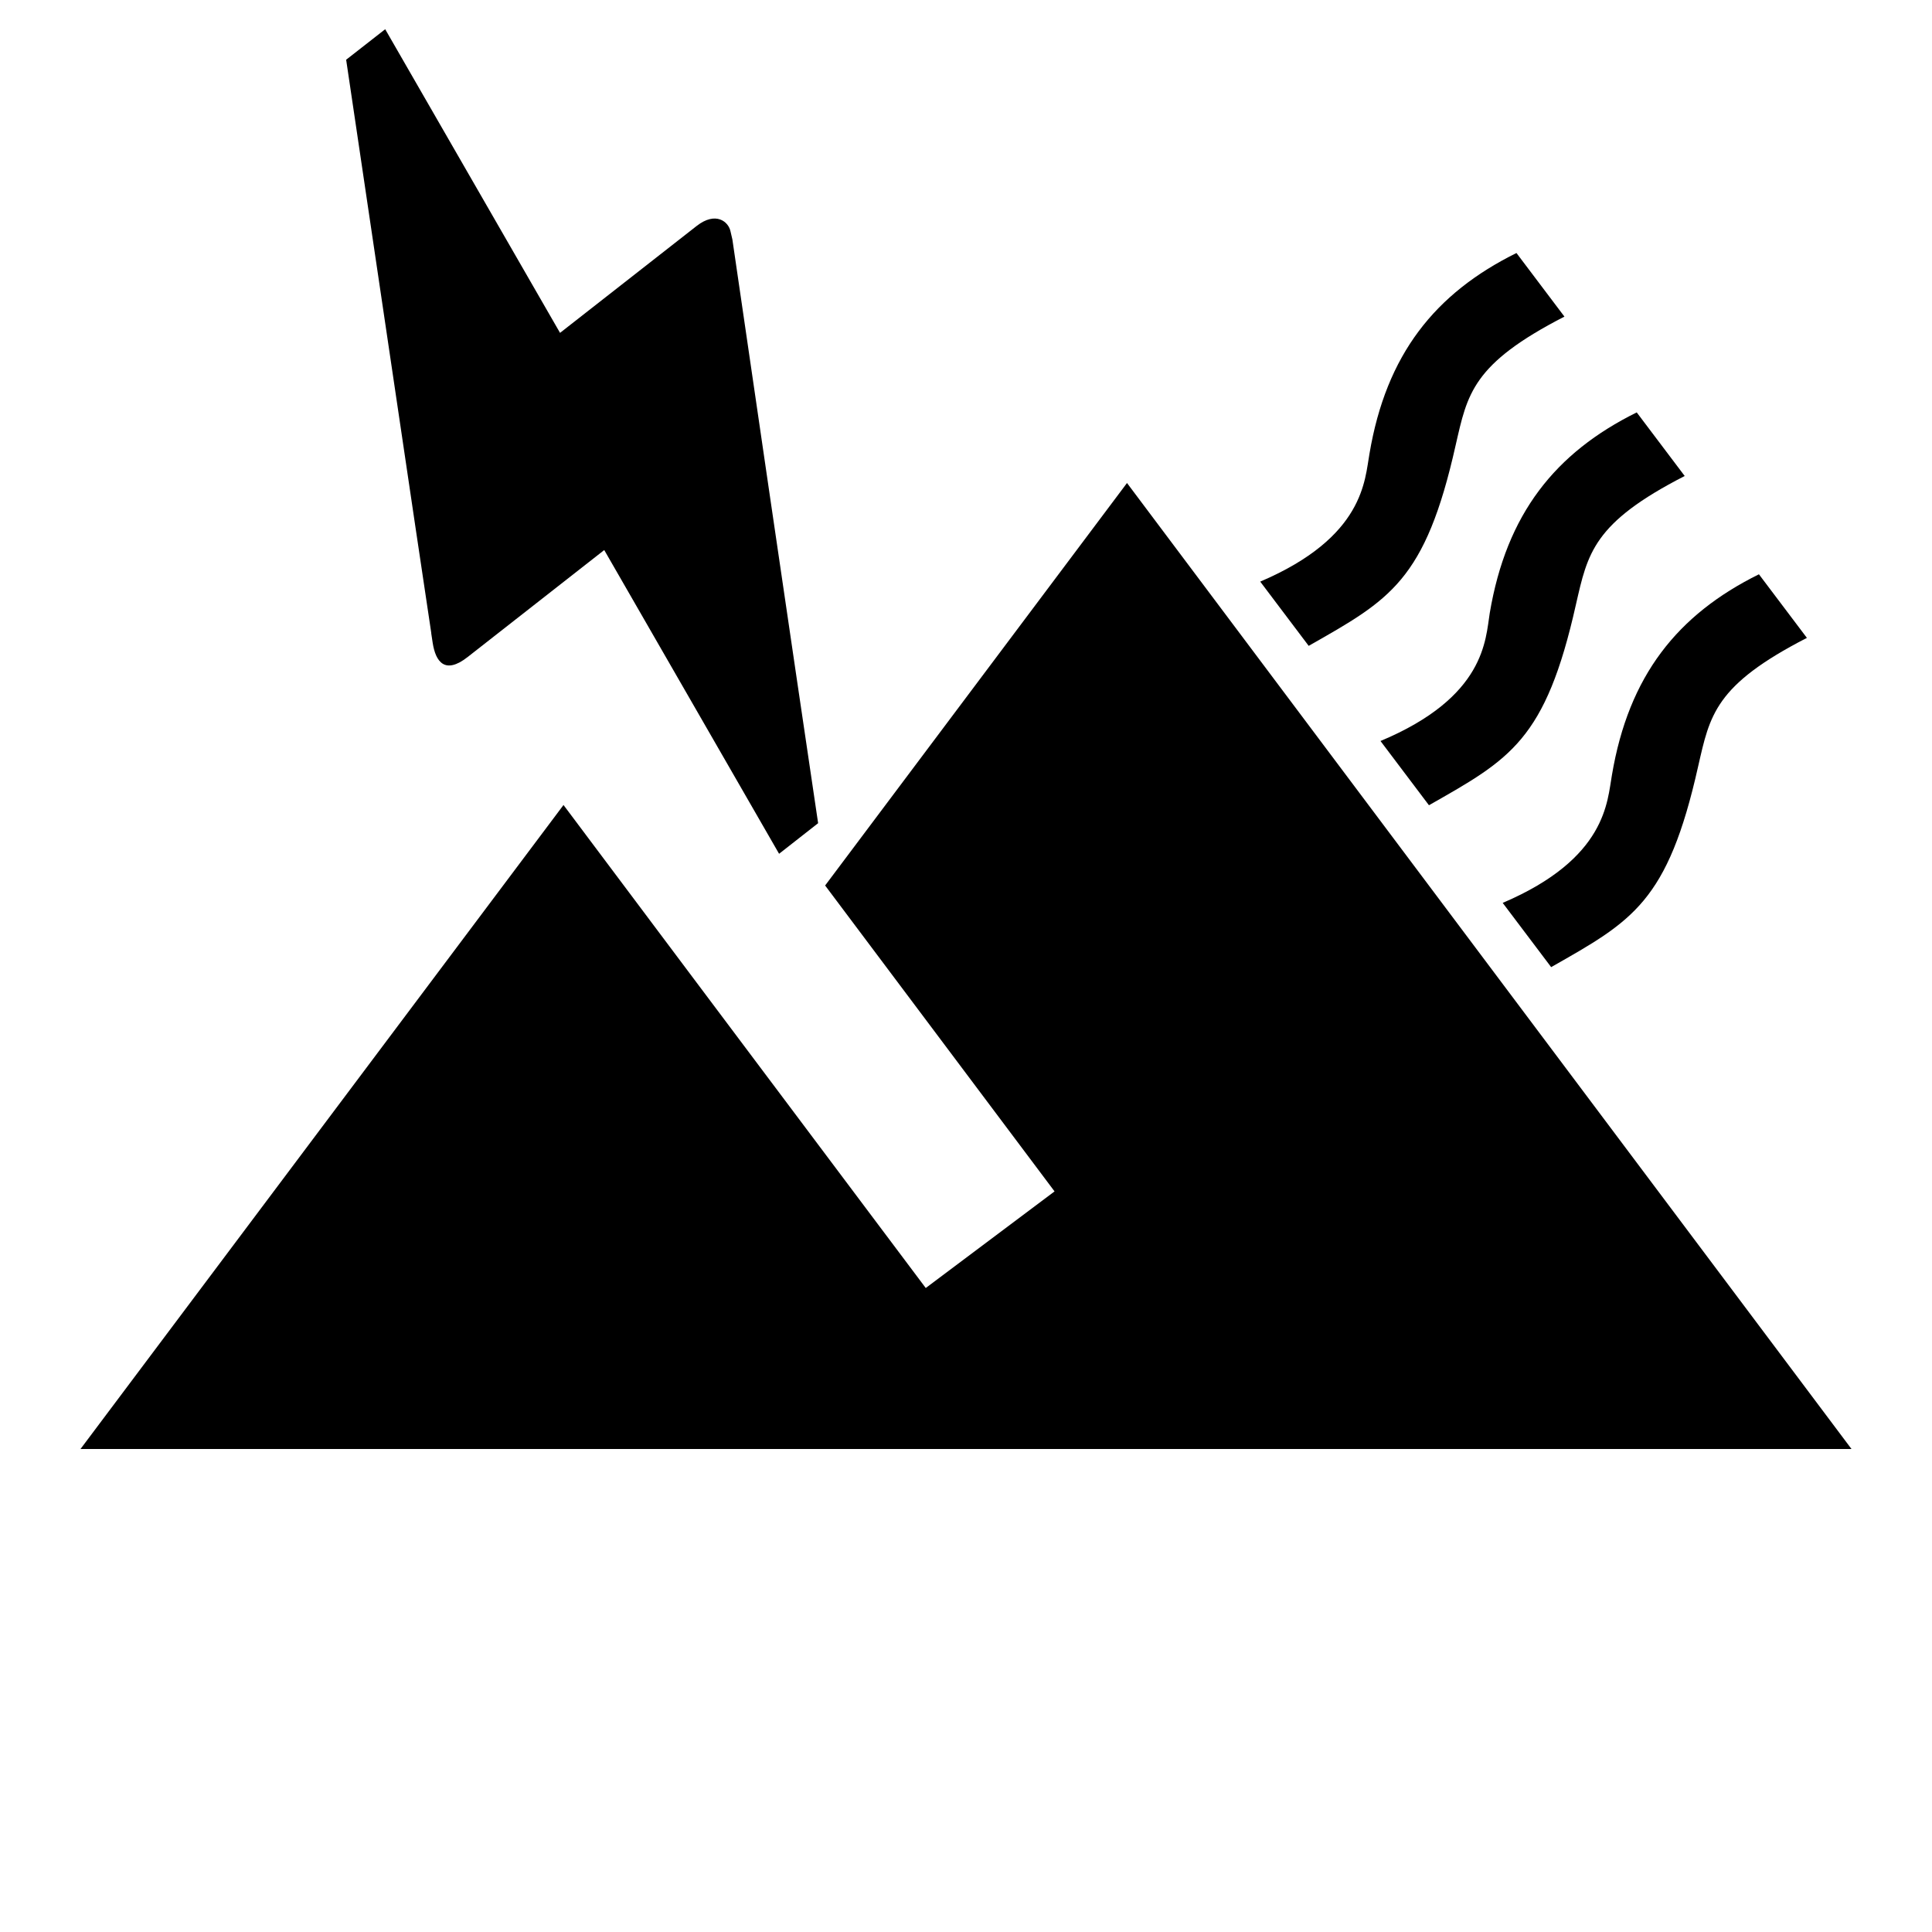
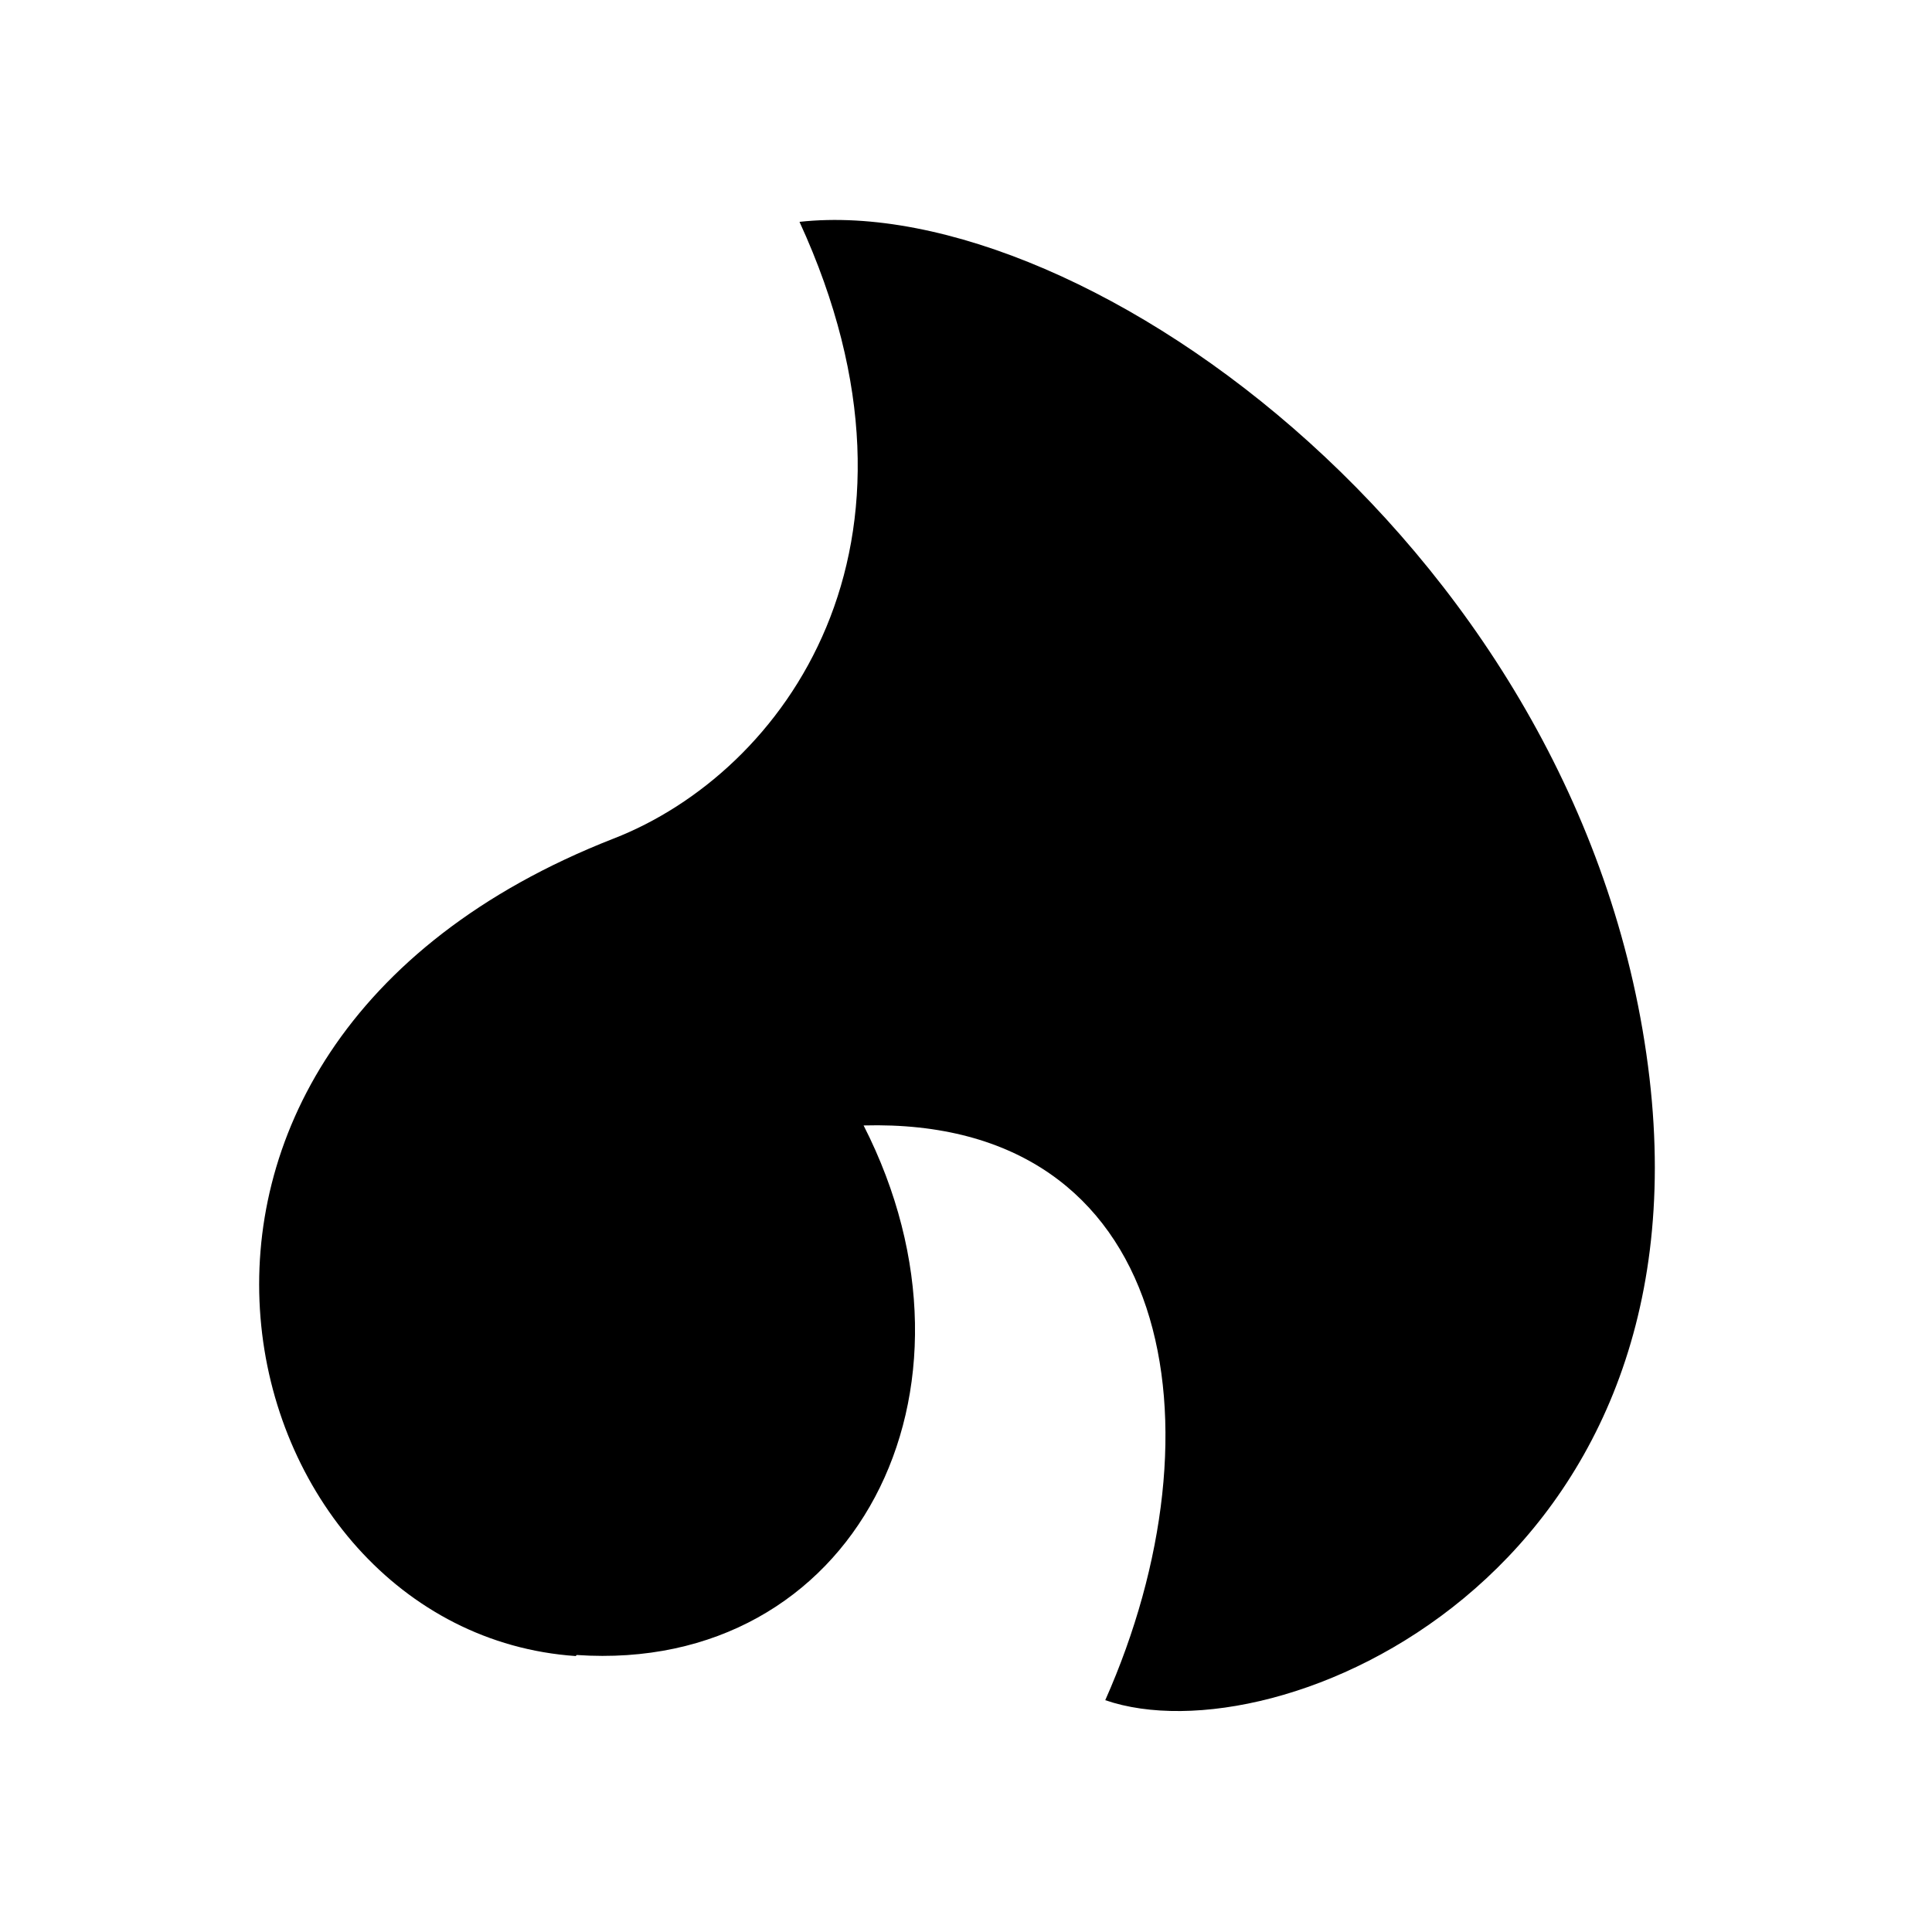
<svg xmlns="http://www.w3.org/2000/svg" height="24px" viewBox="0 0 24 24" width="24px" fill="#000000" version="1.1" id="svg6">
  <defs id="defs10" />
  <path d="M0 0h24v24H0z" fill="none" id="path2" />
-   <path d="M14 6l-3.75 5 2.85 3.8-1.6 1.2C9.81 13.75 7 10 7 10l-6 8h22L14 6z" id="path4" />
-   <path d="M 10.163,10.226 9.678,10.606 7.506,6.833 5.809,8.162 C 5.528,8.382 5.412,8.223 5.375,7.986 5.338,7.749 5.369,7.928 5.363,7.901 5.123,6.307 4.773,3.922 4.3,0.742 L 4.785,0.363 6.957,4.135 8.654,2.807 c 0.238,-0.186 0.397,-0.053 0.421,0.069 l 0.023,0.099 c 0.705,4.835 1.065,7.251 1.065,7.251 z" id="path2-3" style="stroke-width:0.616" />
-   <path d="m 15.655,7.225 0.602,0.798 c 1.008,-0.573 1.448,-0.804 1.826,-2.494 0.146,-0.636 0.205,-1.007 1.351,-1.596 l -0.596,-0.79 c -1.012,0.501 -1.618,1.259 -1.826,2.494 -0.059,0.32 -0.059,1.034 -1.357,1.588 z" id="path8" />
-   <path d="m 17.149,9.205 0.602,0.798 c 1.008,-0.573 1.448,-0.804 1.826,-2.494 0.146,-0.636 0.213,-1.013 1.351,-1.596 l -0.596,-0.79 c -1.012,0.501 -1.618,1.259 -1.826,2.494 -0.053,0.328 -0.053,1.042 -1.357,1.588 z" id="path10" />
-   <path d="m 18.667,11.216 0.602,0.798 c 1.008,-0.573 1.448,-0.804 1.826,-2.494 0.146,-0.636 0.205,-1.007 1.351,-1.596 l -0.596,-0.79 c -1.012,0.501 -1.618,1.259 -1.826,2.494 -0.059,0.32 -0.059,1.034 -1.357,1.588 z" id="path12" />
+   <g id="Layer_1-2" data-name="Layer 1" style="fill:#000000" transform="matrix(1.305218,0,0,1.305218,3.222869,2.742786)">
+     <path class="cls-1" d="M 3.01,13.66 C -0.33,13.43 -1.77,7.89 3.37,5.88 4.99,5.25 6.56,3.1 5.14,0.01 c 2.73,-0.3 7.51,3.18 8.09,8.15 0.55,4.73 -3.53,6.49 -5.18,5.92 1.15,-2.59 0.66,-5.55 -2.3,-5.47 1.29,2.53 -0.09,5.22 -2.73,5.04" id="path6" style="fill:#000000" />
+   </g>
</svg>
